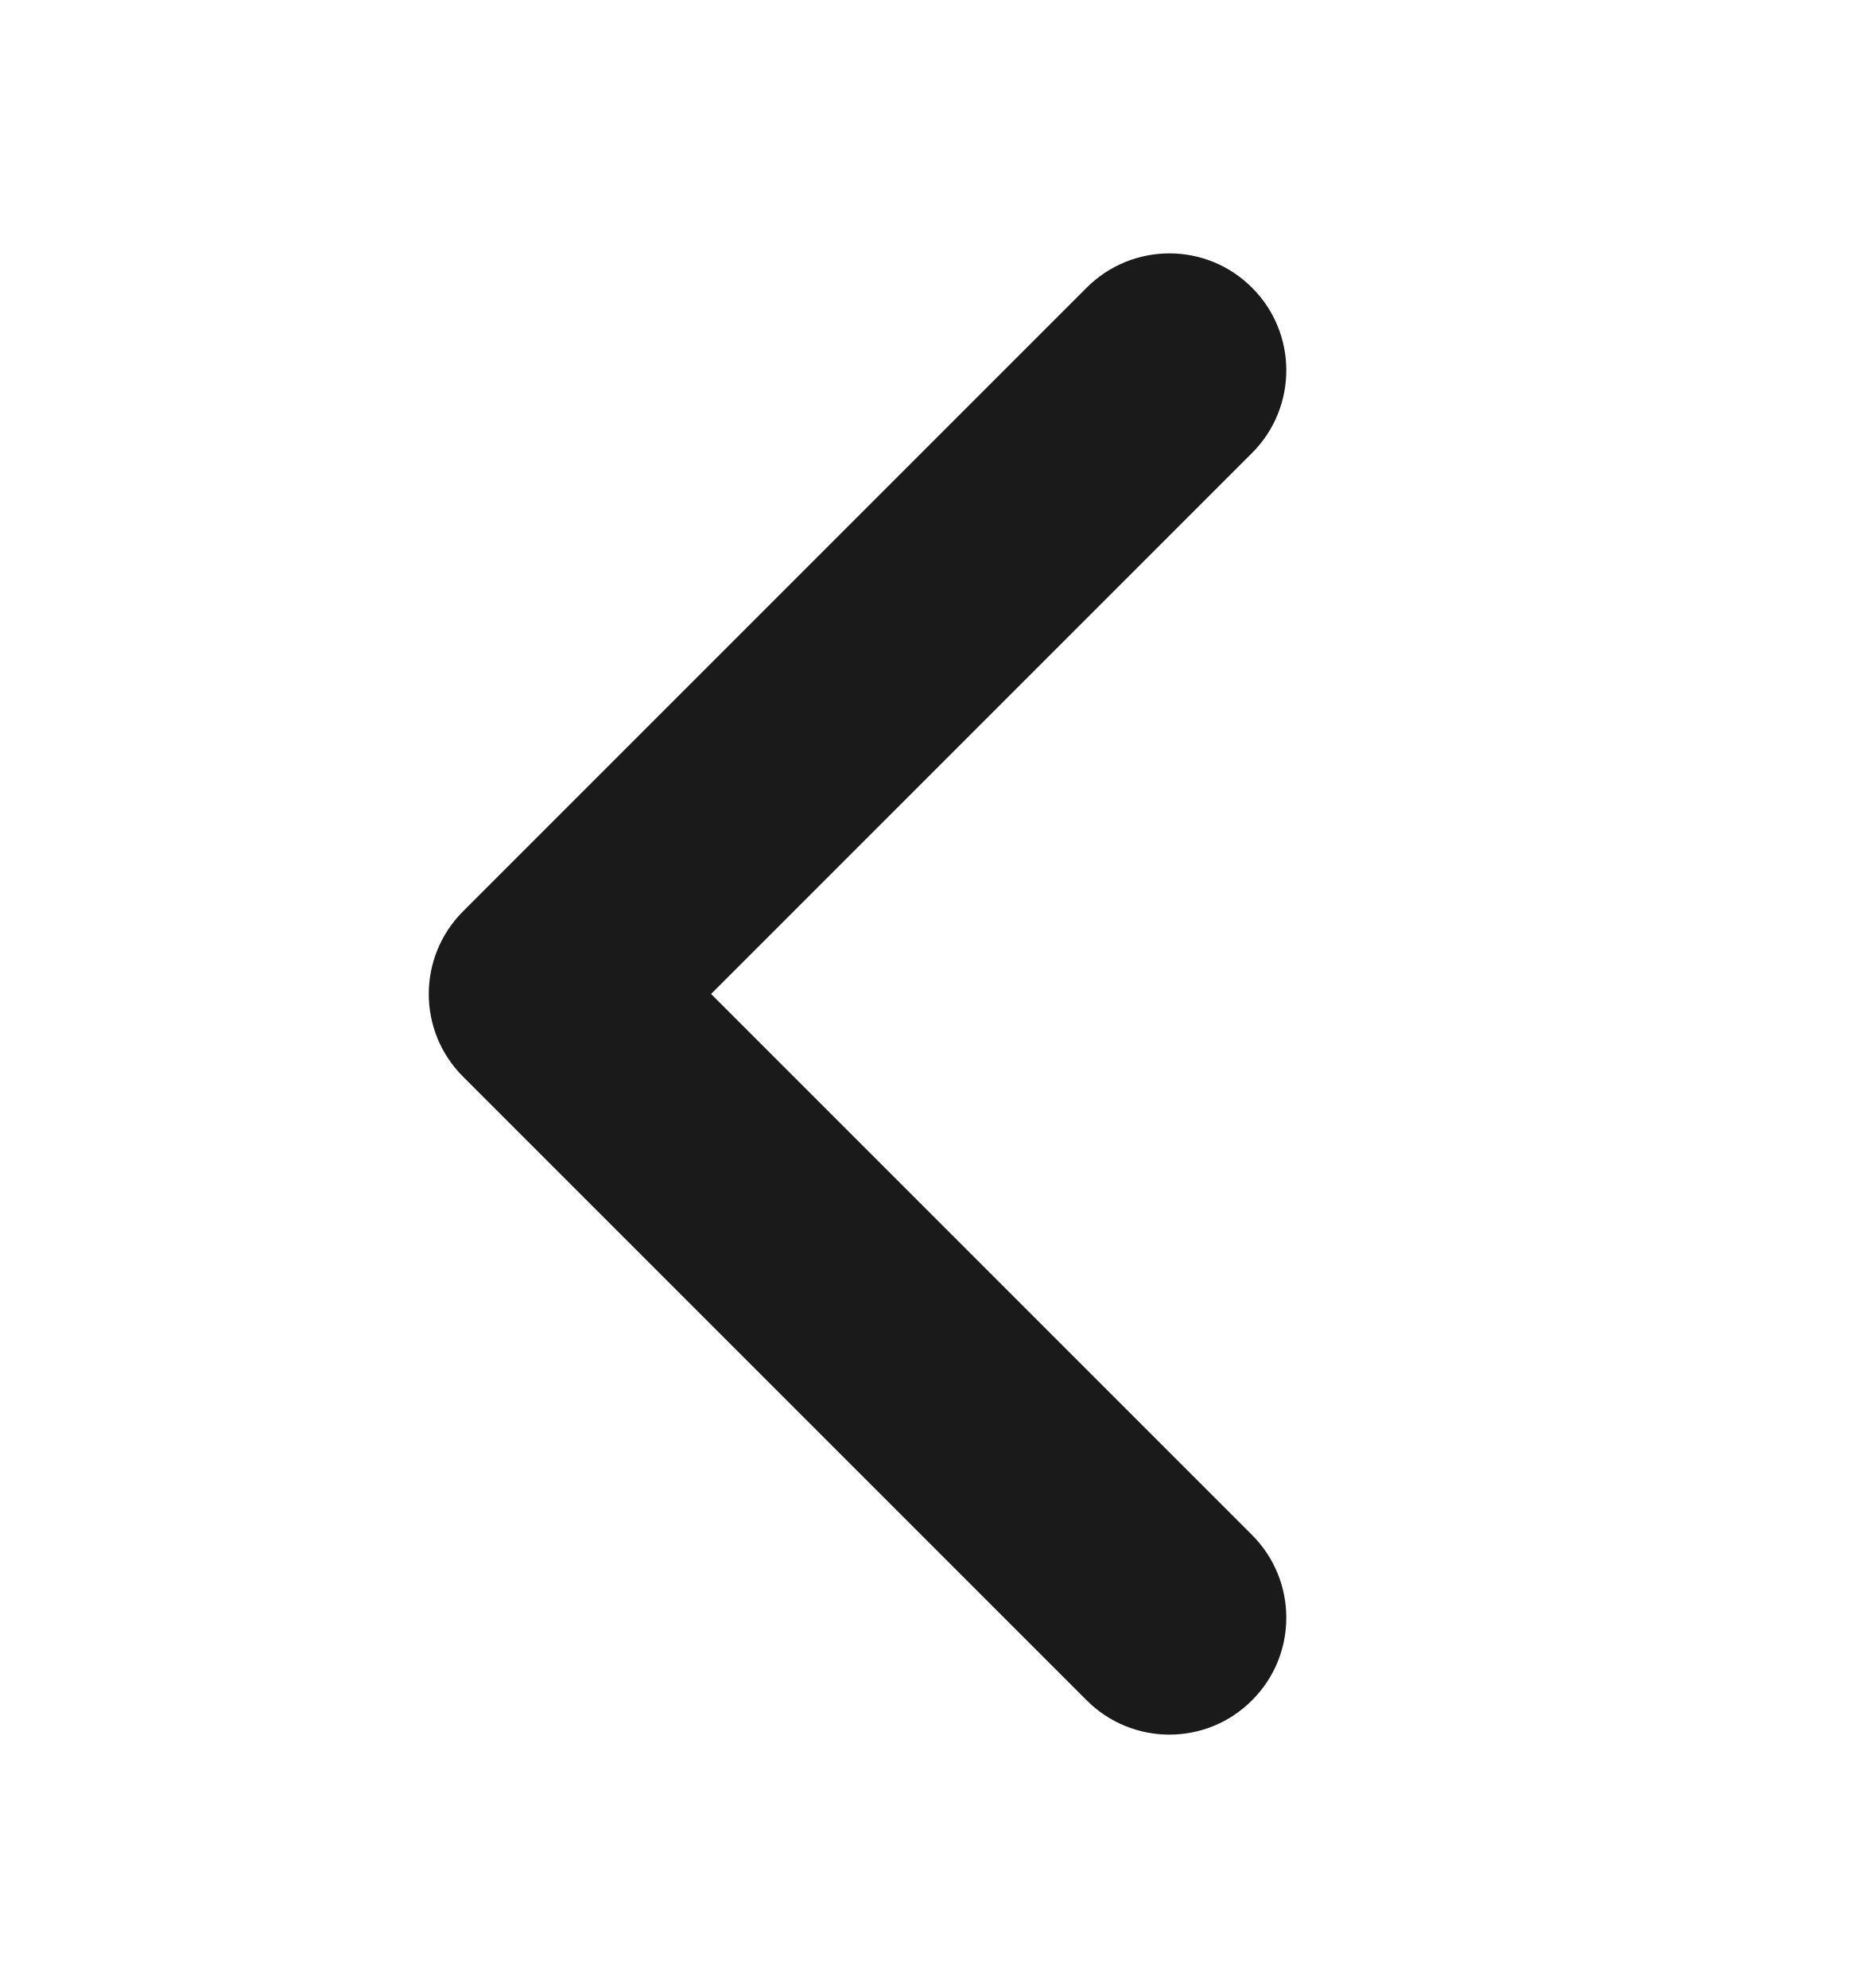
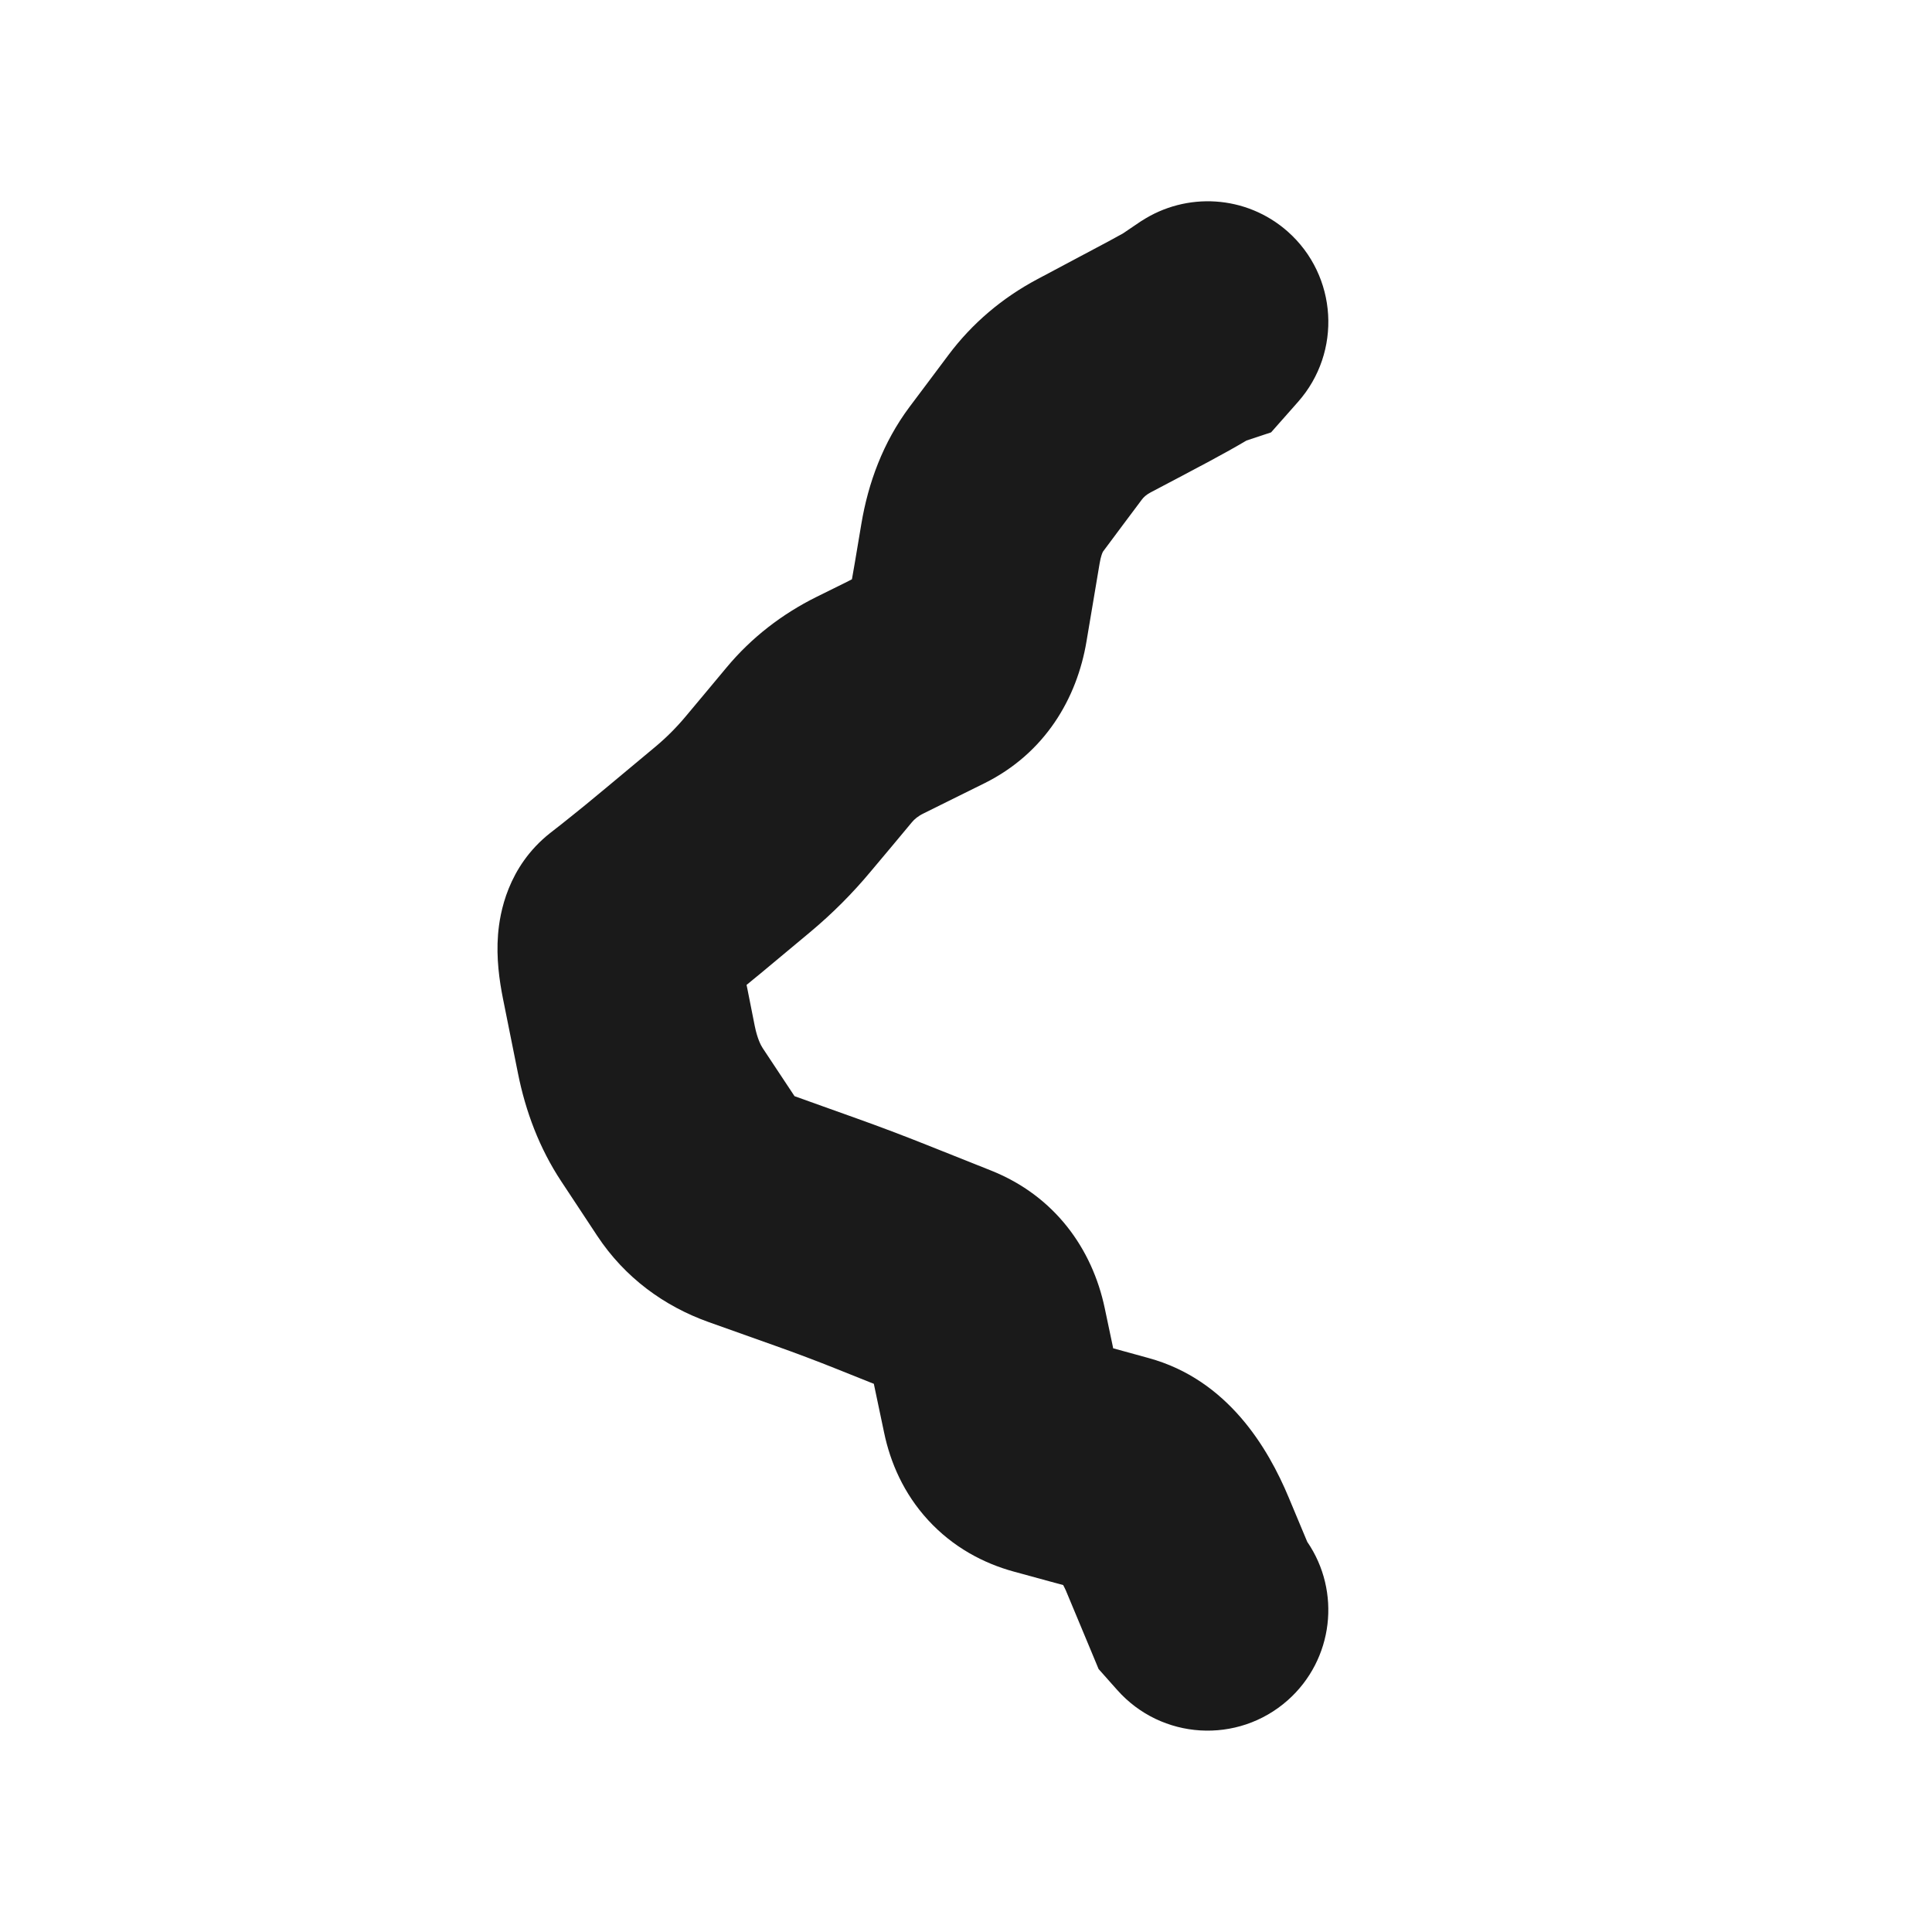
- <svg xmlns="http://www.w3.org/2000/svg" width="16" height="17" viewBox="0 0 16 17" fill="none">
-   <path fill-rule="evenodd" clip-rule="evenodd" d="M10.707 2.46C11.098 2.85 11.098 3.483 10.707 3.874L6.081 8.5L10.707 13.126C11.098 13.517 11.098 14.15 10.707 14.54C10.317 14.931 9.684 14.931 9.293 14.54L3.96 9.207C3.569 8.817 3.569 8.184 3.96 7.793L9.293 2.46C9.684 2.069 10.317 2.069 10.707 2.46Z" fill="#1A1A1A" />
+ <svg xmlns="http://www.w3.org/2000/svg" width="24" height="24" viewBox="0 0 24 24" fill="none">
+   <g transform="translate(6.18 2.5)">
+     <path d="M8.003 0.243C8.555 -0.116 9.298 -0.081 9.816 0.376C10.436 0.925 10.493 1.873 9.944 2.493L9.61 2.871L9.305 2.972C9.175 3.049 9.007 3.143 8.848 3.228L8.481 3.423L8.113 3.617C8.057 3.647 8.026 3.677 8.003 3.708L7.762 4.03L7.522 4.352C7.515 4.364 7.495 4.407 7.479 4.504L7.398 4.986L7.317 5.467C7.199 6.174 6.803 6.856 6.047 7.231L5.671 7.417L5.296 7.603C5.222 7.639 5.179 7.677 5.149 7.713L4.893 8.02L4.637 8.325C4.409 8.599 4.158 8.85 3.885 9.078L3.578 9.334L3.272 9.589C3.209 9.642 3.148 9.689 3.094 9.735L3.103 9.778L3.196 10.246C3.228 10.402 3.27 10.483 3.295 10.521L3.519 10.859L3.69 11.117L4.047 11.245L4.461 11.393C4.755 11.498 5.045 11.608 5.331 11.722L6.134 12.042C6.919 12.356 7.388 13.009 7.544 13.753L7.642 14.218L7.648 14.249L8.088 14.37C9.075 14.64 9.574 15.492 9.829 16.103L10.059 16.653C10.481 17.268 10.388 18.115 9.816 18.622C9.195 19.171 8.247 19.113 7.698 18.493L7.632 18.419L7.467 18.233L7.371 18.002L7.061 17.259C7.05 17.233 7.037 17.21 7.027 17.19L6.857 17.144L6.414 17.023C6.037 16.92 5.659 16.72 5.351 16.385C5.045 16.053 4.88 15.666 4.803 15.298L4.675 14.69L4.619 14.668L4.217 14.507C3.967 14.407 3.713 14.311 3.454 14.219L2.625 13.924C2.07 13.726 1.583 13.372 1.239 12.852L1.016 12.514L0.792 12.175C0.519 11.762 0.349 11.305 0.255 10.836L0.067 9.9C0.024 9.683 -0.017 9.402 0.007 9.107C0.028 8.846 0.124 8.268 0.653 7.849L0.794 7.739L0.934 7.627C1.01 7.567 1.146 7.456 1.35 7.286L1.963 6.775C2.098 6.662 2.222 6.538 2.335 6.403L2.591 6.097L2.847 5.79C3.157 5.418 3.536 5.127 3.963 4.915L4.339 4.729L4.403 4.696L4.439 4.49L4.52 4.008C4.605 3.501 4.788 2.997 5.119 2.554L5.36 2.233L5.601 1.911C5.898 1.514 6.273 1.199 6.705 0.969L7.44 0.578C7.558 0.516 7.647 0.468 7.709 0.433C7.736 0.418 7.755 0.408 7.768 0.401L8 0.244L8.003 0.243Z" fill="#1A1A1A" />
+   </g>
</svg>
